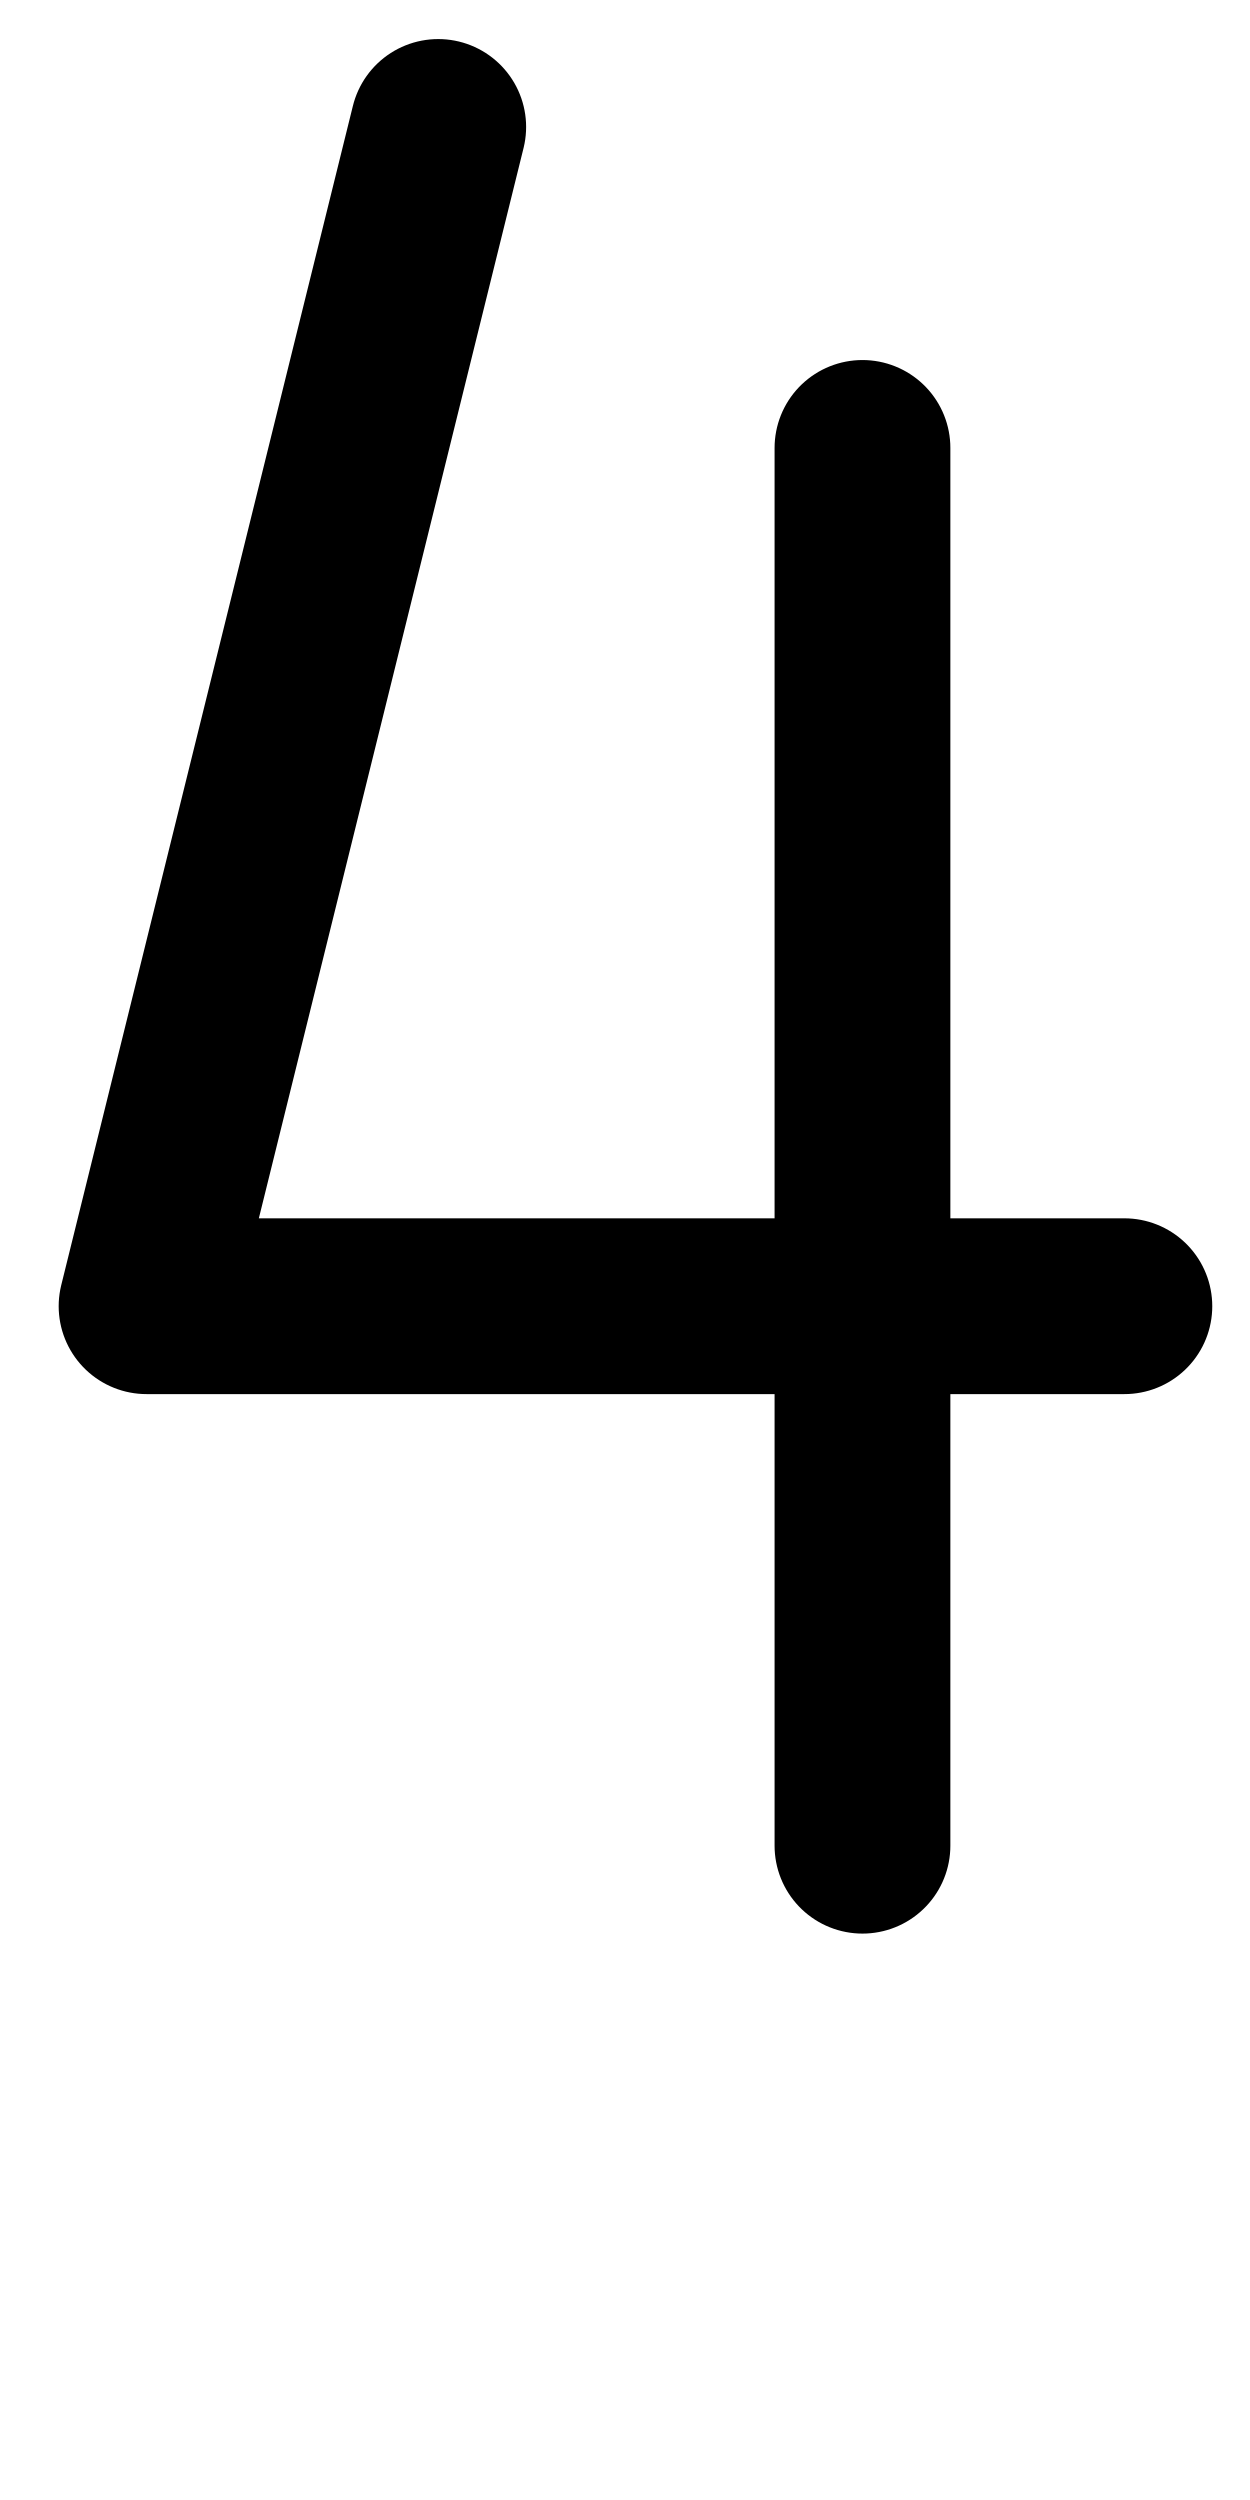
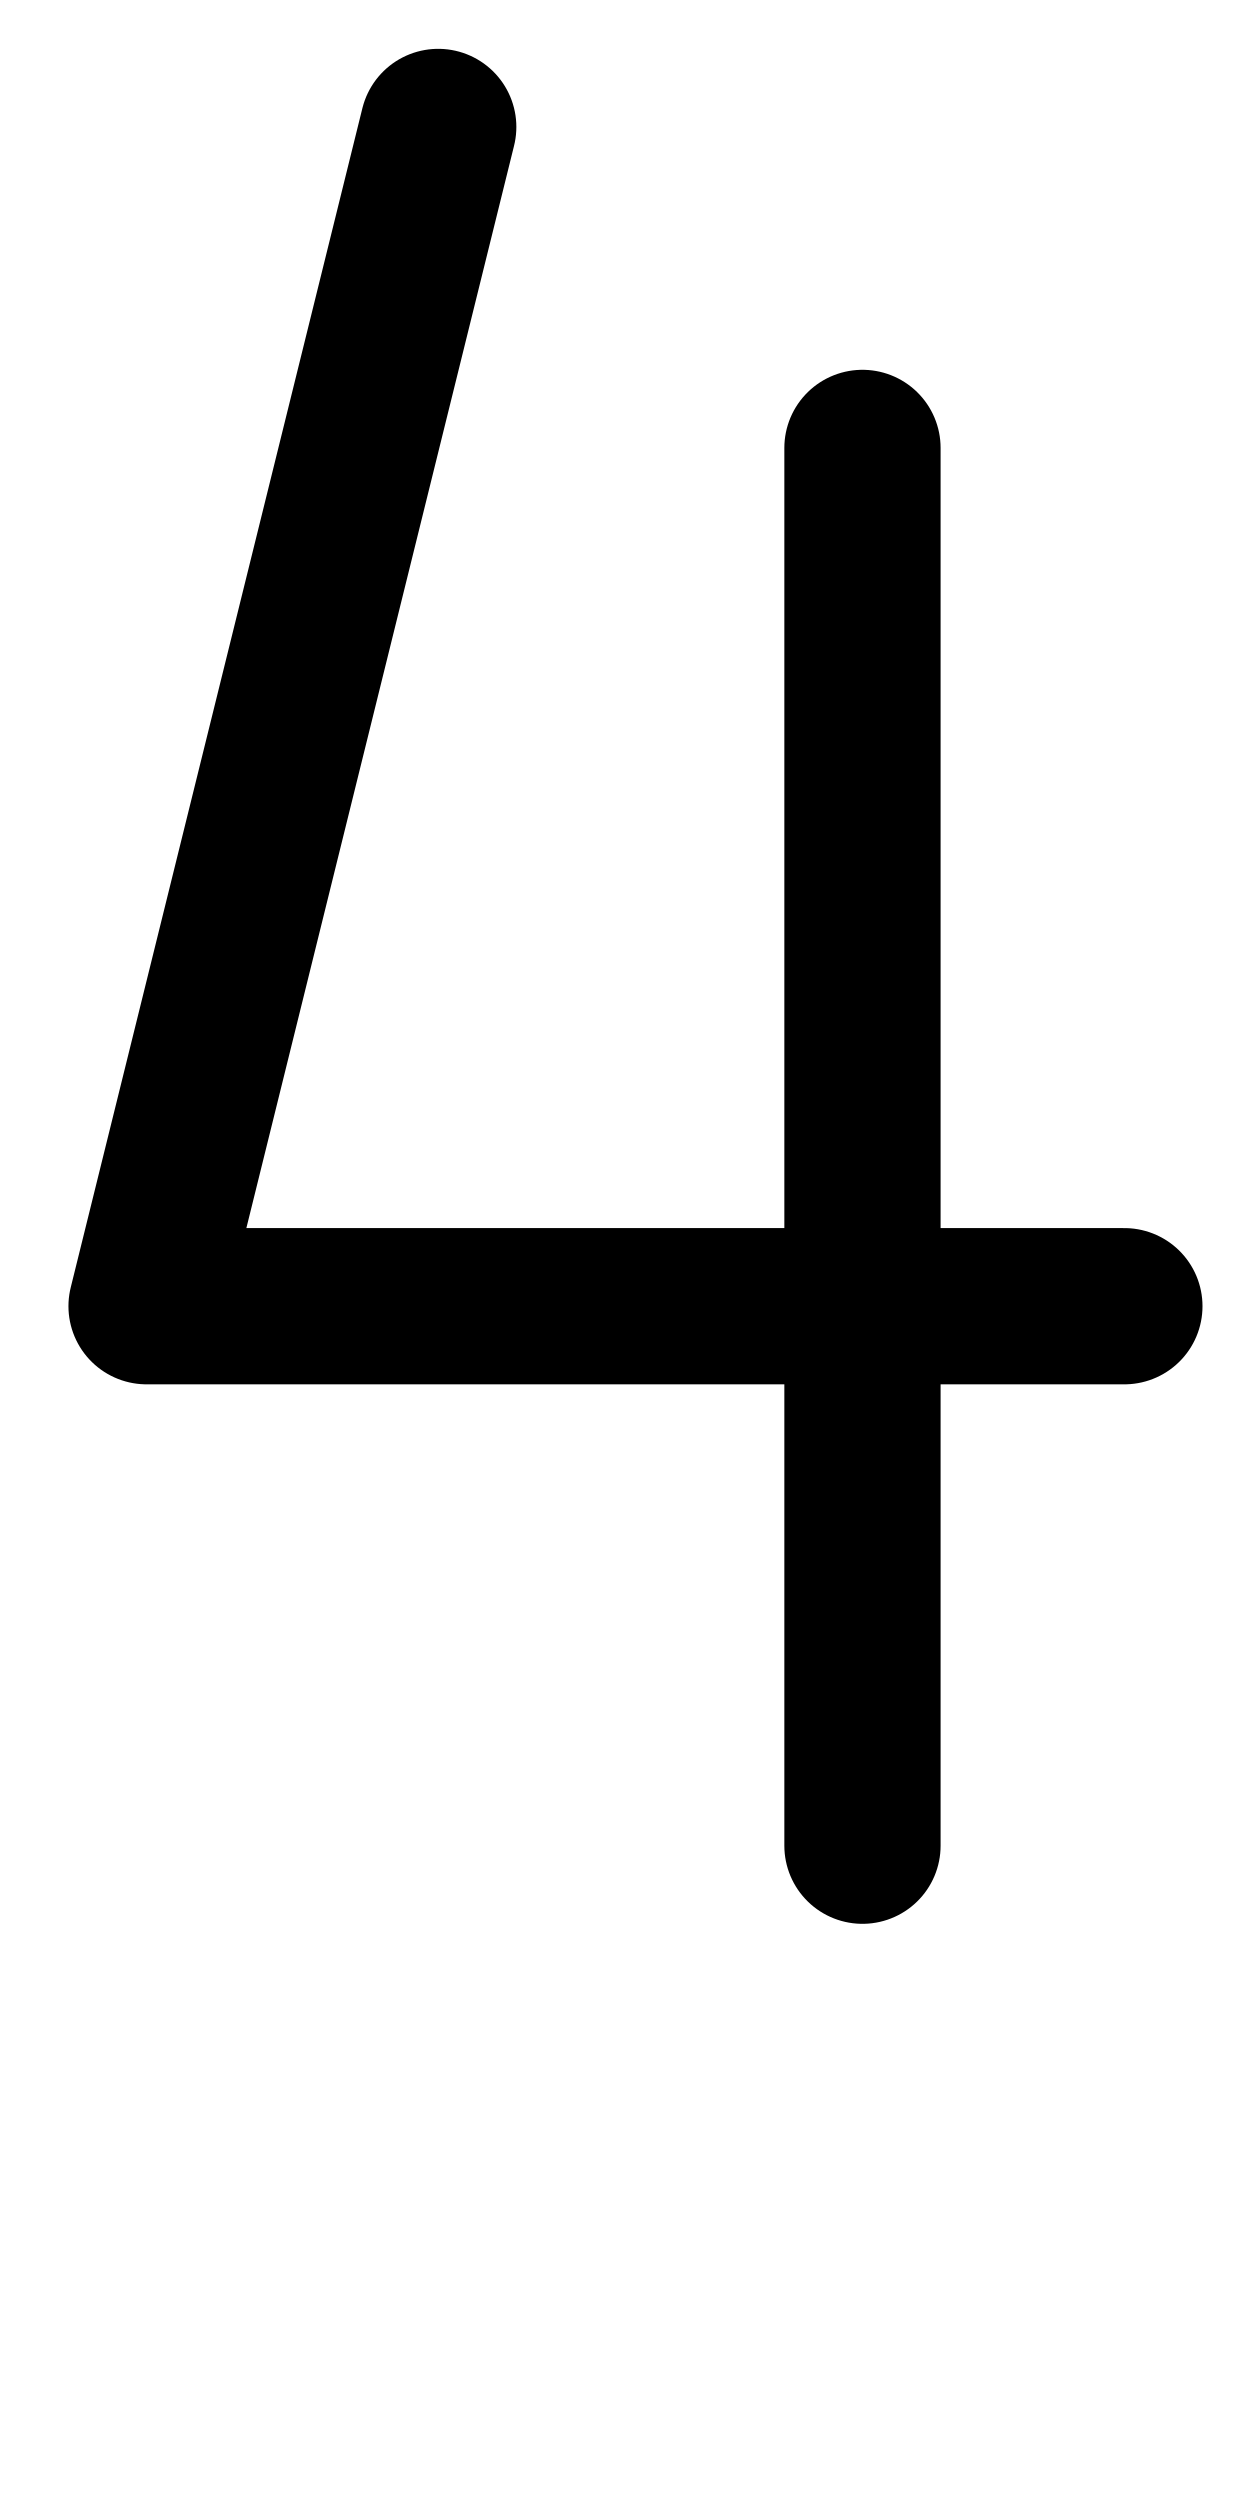
<svg xmlns="http://www.w3.org/2000/svg" version="1.1" viewBox="-10 0 1024 2048" id="svg2" width="1024" height="2048">
  <defs id="defs10" />
-   <path style="fill:none;fill-rule:evenodd;stroke:#000000;stroke-width:144;stroke-linecap:round;stroke-linejoin:round;stroke-miterlimit:4;stroke-dasharray:none;stroke-opacity:1" d="m 348.994,104 -238.926,966.048 801.017,0" id="path4139" />
+   <path style="fill:none;fill-rule:evenodd;stroke:#000000;stroke-width:128;stroke-linecap:round;stroke-linejoin:round;stroke-miterlimit:4;stroke-dasharray:none;stroke-opacity:1" d="m 348.994,104 -238.926,966.048 801.017,0" id="path4139" />
  <g id="g4720" transform="matrix(1.0663,0,0,-1.0663,68.33568,1499.684)" style="opacity:0.451" />
  <g transform="matrix(1,0,0,-1,0,1418)" id="g4" />
-   <path style="fill:none;fill-rule:evenodd;stroke:#000000;stroke-width:144;stroke-linecap:round;stroke-linejoin:round;stroke-miterlimit:4;stroke-dasharray:none;stroke-opacity:1" d="m 696.535,366.942 0,1145.058" id="path4141" />
+   <path style="fill:none;fill-rule:evenodd;stroke:#000000;stroke-width:128;stroke-linecap:round;stroke-linejoin:round;stroke-miterlimit:4;stroke-dasharray:none;stroke-opacity:1" d="m 696.535,366.942 0,1145.058" id="path4141" />
</svg>
